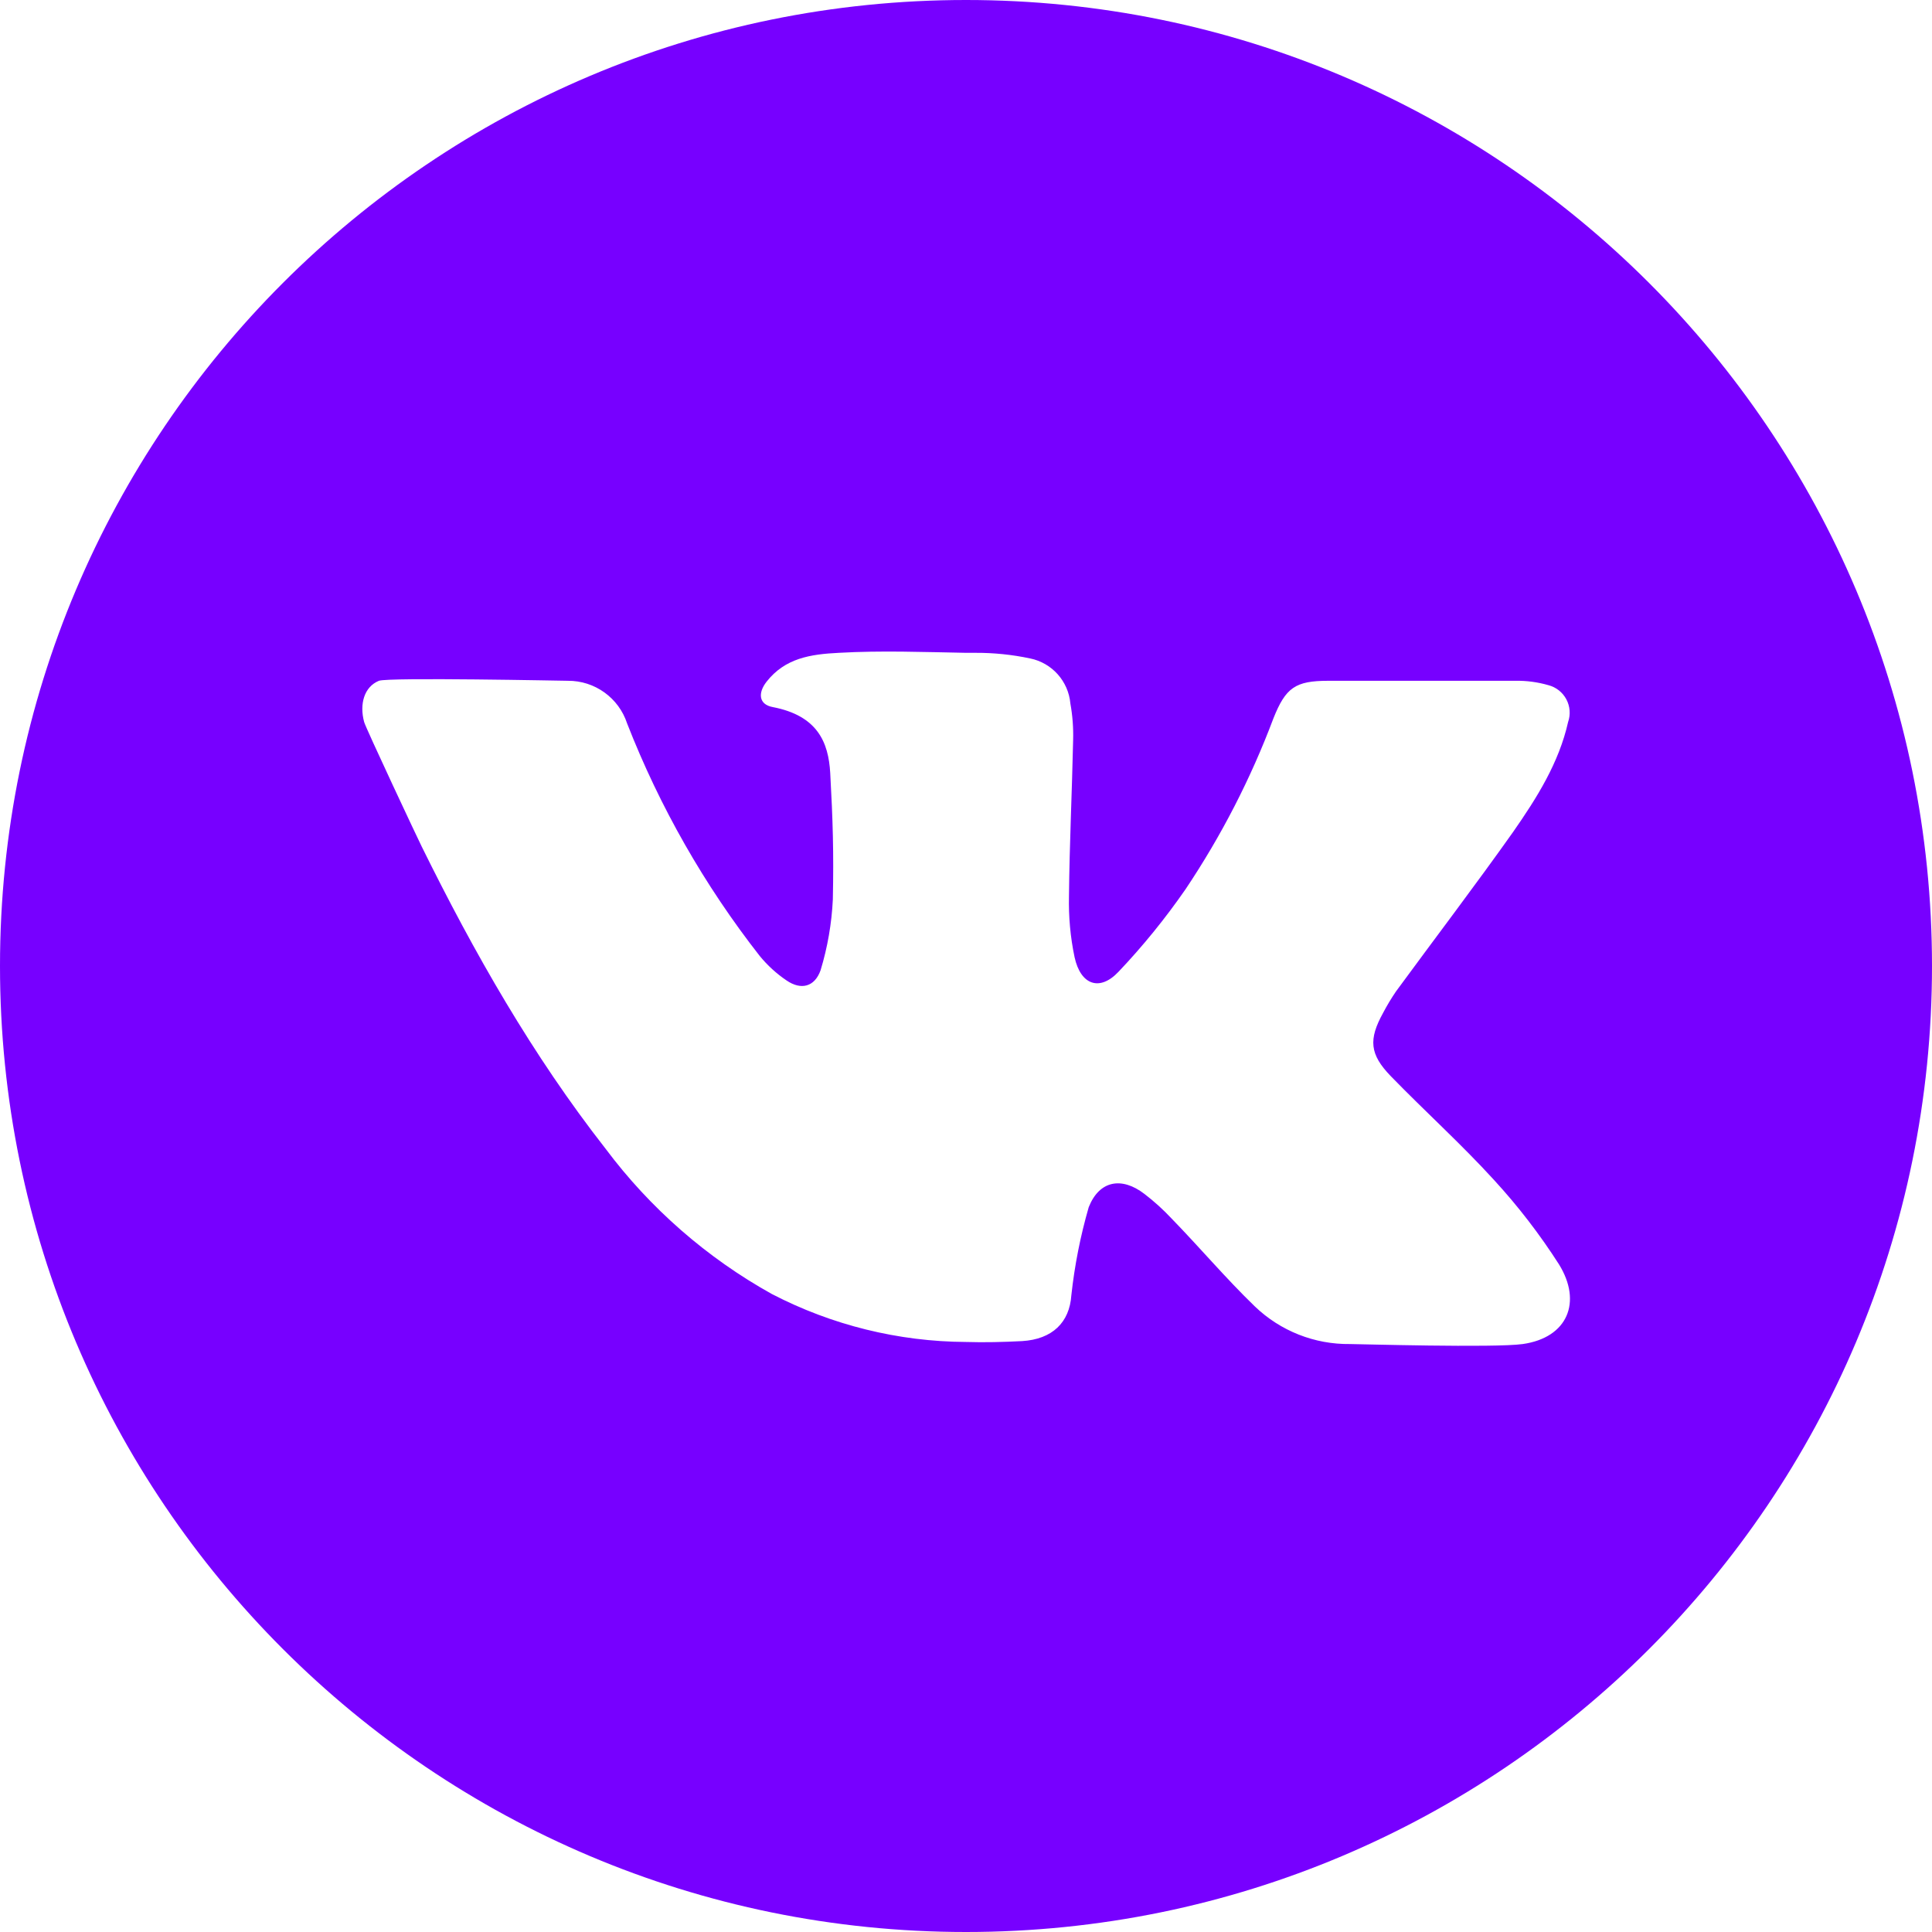
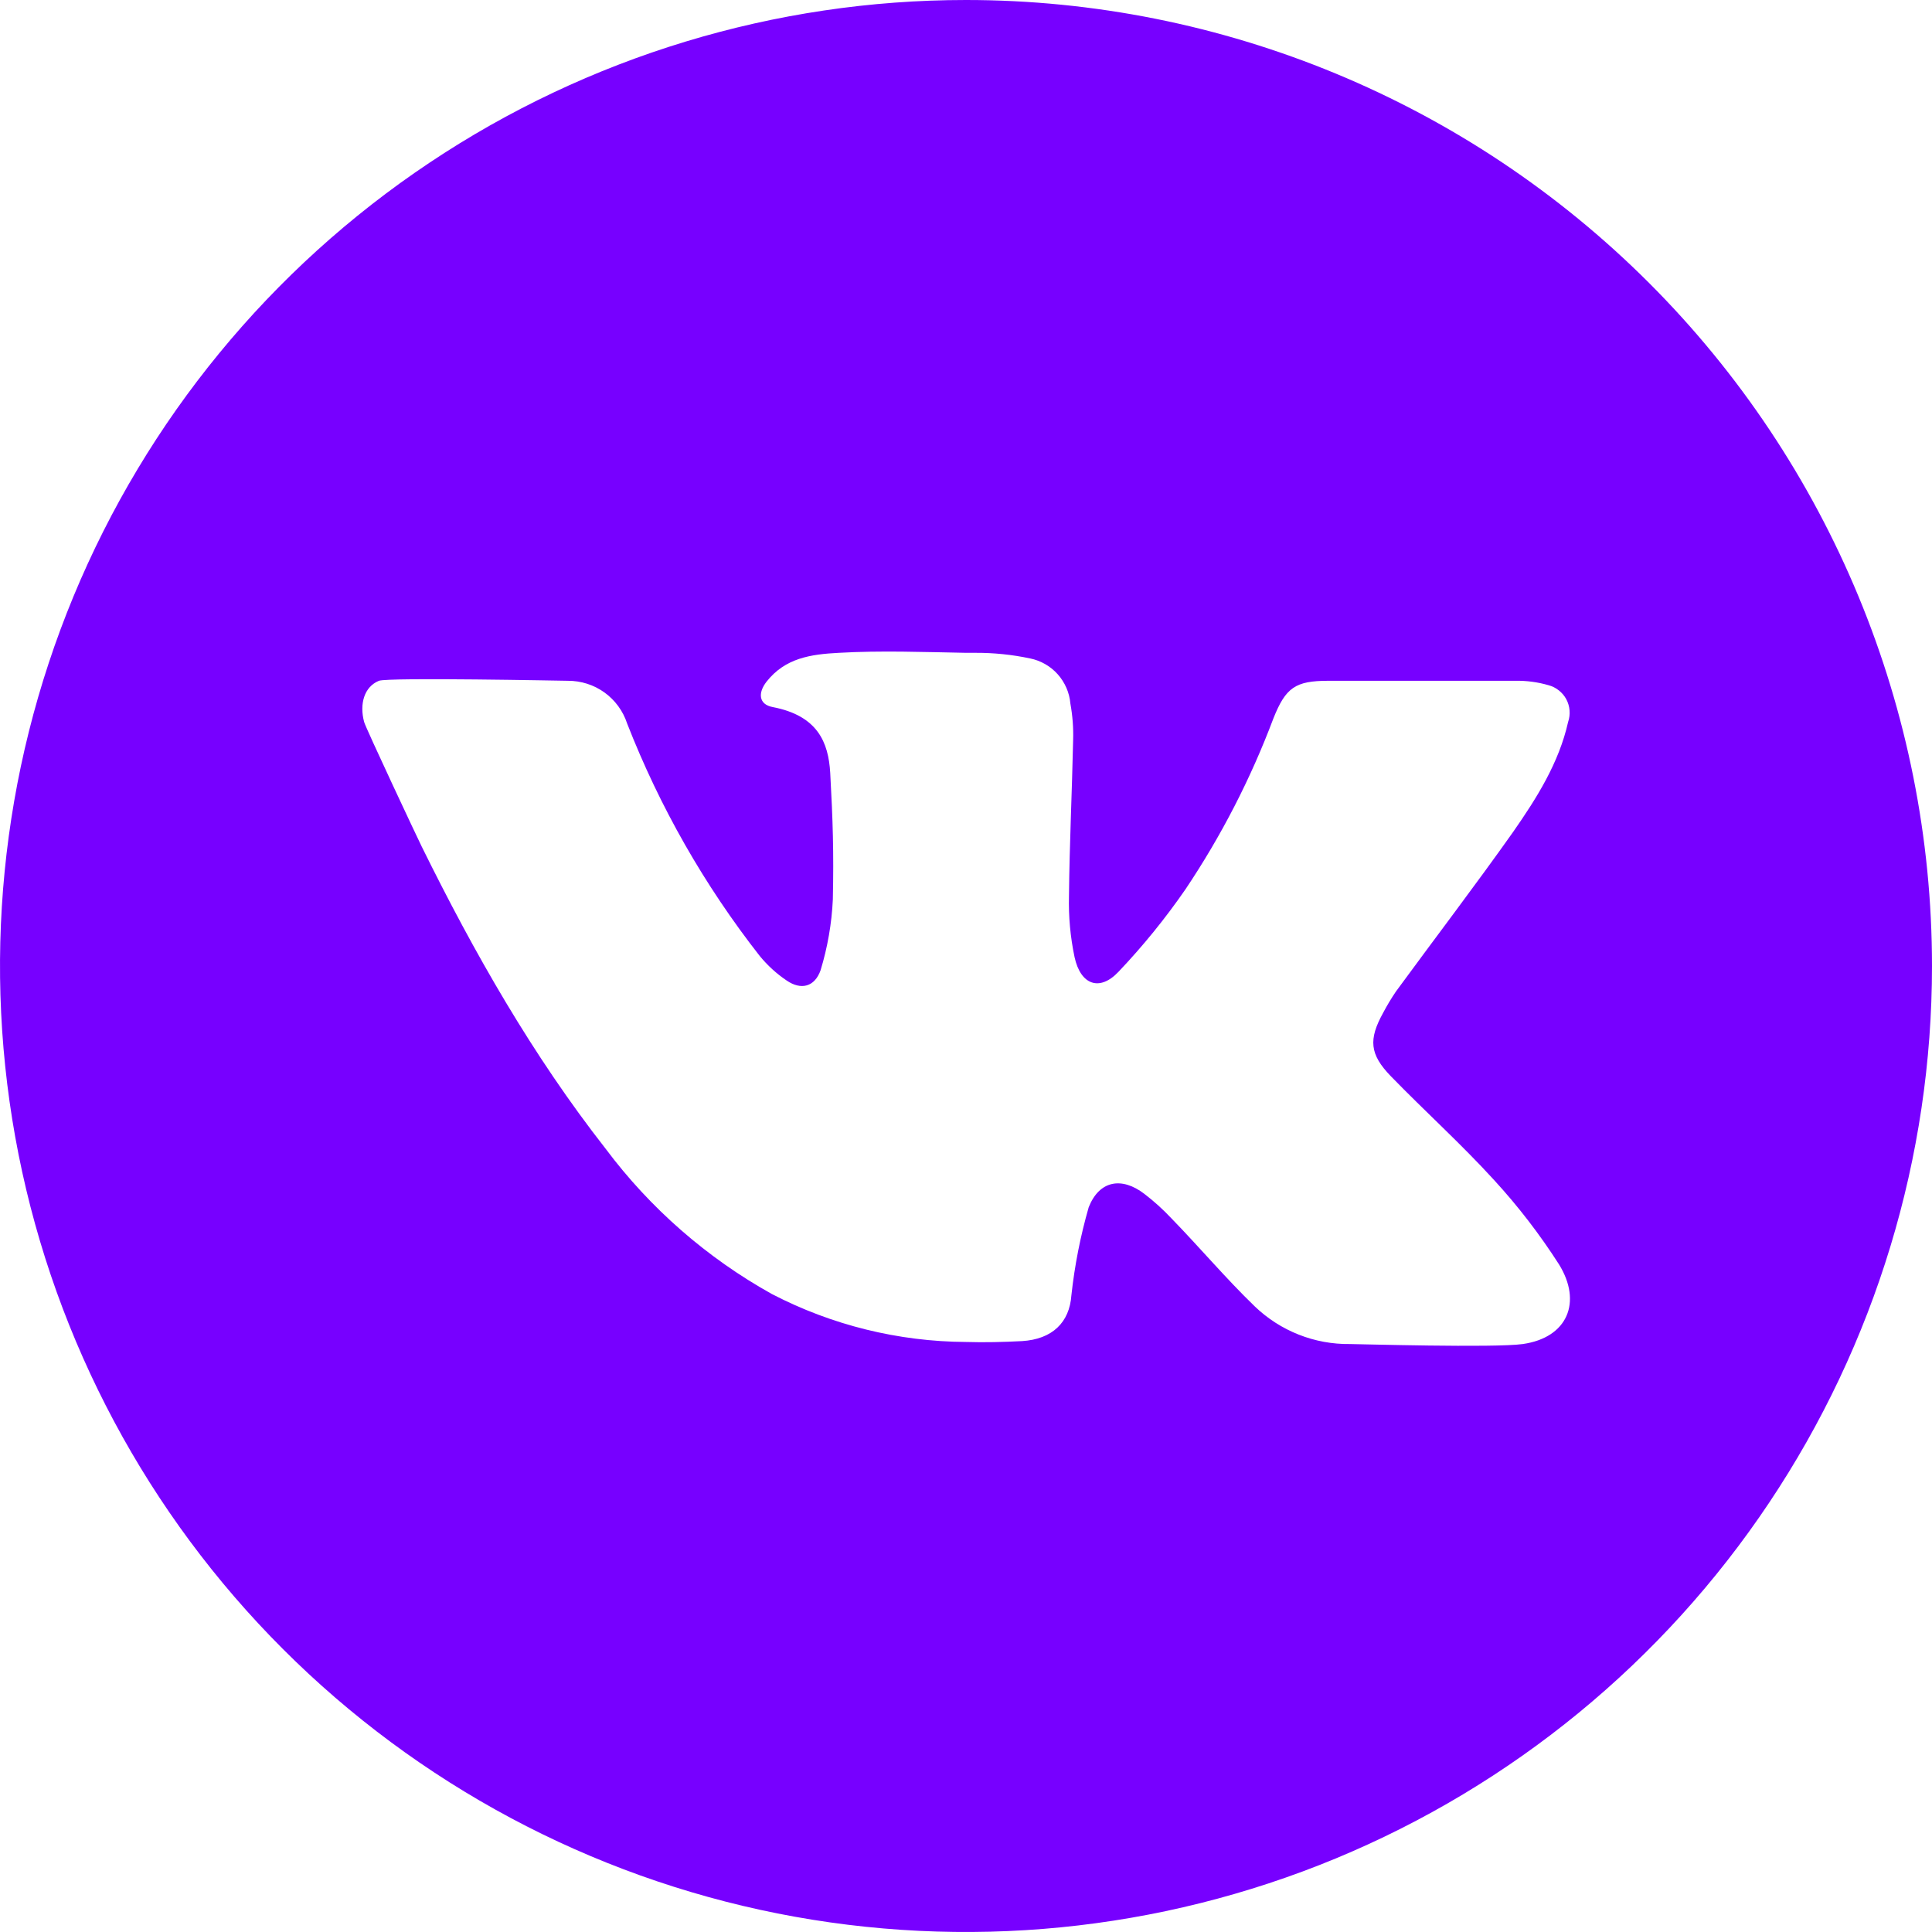
- <svg xmlns="http://www.w3.org/2000/svg" width="40" height="40" fill="none">
-   <path d="M20 0a20 20 0 1 0 0 40 20 20 0 0 0 0-40Zm11.527 27.827c-.582.082-3.427 0-3.575 0a2.794 2.794 0 0 1-1.975-.782c-.6-.58-1.136-1.216-1.722-1.818a4.59 4.59 0 0 0-.562-.509c-.468-.359-.932-.28-1.152.275a10.764 10.764 0 0 0-.36 1.825c-.038.56-.392.91-1.02.948-.388.02-.777.03-1.161.018a8.83 8.83 0 0 1-4.02-.993 10.944 10.944 0 0 1-3.44-3.005c-1.515-1.936-2.726-4.063-3.808-6.257-.057-.11-1.166-2.47-1.193-2.581-.1-.37 0-.728.306-.853.196-.075 3.85 0 3.912 0a1.282 1.282 0 0 1 1.227.884 19.092 19.092 0 0 0 2.746 4.814c.16.195.347.366.556.507.298.204.58.134.703-.211.145-.476.23-.969.254-1.466.02-.987 0-1.634-.054-2.62-.037-.633-.26-1.185-1.191-1.364-.287-.053-.312-.289-.127-.525.384-.489.909-.569 1.497-.598.878-.05 1.755-.016 2.632 0h.19c.383-.002.764.037 1.137.116a1.047 1.047 0 0 1 .834.934c.045.249.064.502.057.754-.023 1.075-.075 2.153-.086 3.228-.01.426.028.853.116 1.27.125.573.518.716.909.302.506-.533.97-1.105 1.389-1.71.74-1.105 1.35-2.29 1.818-3.535.254-.639.454-.78 1.136-.78h3.877c.23-.004.46.027.682.091a.588.588 0 0 1 .407.762c-.191.85-.65 1.575-1.136 2.273-.79 1.115-1.62 2.204-2.428 3.306-.097.143-.186.29-.266.443-.304.55-.281.857.16 1.312.704.725 1.456 1.402 2.136 2.148a12.68 12.68 0 0 1 1.345 1.747c.484.782.178 1.518-.75 1.65Z" fill="#70F" />
+ <svg xmlns="http://www.w3.org/2000/svg" width="40" height="40" viewBox="0 0 40 40" fill="none">
+   <path d="M20 0C16.044 0 12.178 1.173 8.889 3.371C5.6 5.568 3.036 8.692 1.522 12.346C0.009 16.001 -0.387 20.022 0.384 23.902C1.156 27.781 3.061 31.345 5.858 34.142C8.655 36.939 12.219 38.844 16.098 39.616C19.978 40.387 23.999 39.991 27.654 38.478C31.308 36.964 34.432 34.4 36.629 31.111C38.827 27.822 40 23.956 40 20C40 14.696 37.893 9.609 34.142 5.858C30.391 2.107 25.304 0 20 0ZM31.527 27.827C30.945 27.909 28.1 27.827 27.952 27.827C27.217 27.837 26.507 27.556 25.977 27.046C25.377 26.466 24.841 25.829 24.255 25.227C24.082 25.042 23.894 24.872 23.693 24.718C23.225 24.359 22.761 24.439 22.541 24.993C22.369 25.59 22.249 26.201 22.182 26.818C22.143 27.377 21.789 27.727 21.161 27.766C20.773 27.786 20.384 27.796 20 27.784C18.6 27.776 17.222 27.436 15.98 26.791C14.635 26.042 13.463 25.018 12.541 23.786C11.025 21.85 9.814 19.723 8.732 17.529C8.675 17.418 7.566 15.059 7.539 14.948C7.439 14.577 7.539 14.22 7.845 14.095C8.041 14.021 11.695 14.095 11.757 14.095C12.029 14.094 12.294 14.178 12.515 14.337C12.735 14.496 12.9 14.721 12.984 14.979C13.66 16.709 14.585 18.331 15.73 19.793C15.89 19.988 16.077 20.159 16.286 20.3C16.584 20.505 16.866 20.434 16.989 20.089C17.134 19.613 17.22 19.12 17.243 18.623C17.264 17.636 17.243 16.989 17.189 16.002C17.152 15.37 16.93 14.818 15.998 14.639C15.711 14.586 15.686 14.35 15.87 14.114C16.255 13.625 16.78 13.546 17.368 13.516C18.245 13.466 19.123 13.5 20 13.516H20.191C20.573 13.514 20.954 13.553 21.327 13.632C21.548 13.677 21.749 13.792 21.899 13.96C22.049 14.129 22.142 14.341 22.161 14.566C22.206 14.815 22.226 15.068 22.218 15.32C22.195 16.395 22.143 17.473 22.132 18.548C22.121 18.974 22.16 19.401 22.248 19.818C22.373 20.391 22.766 20.534 23.157 20.12C23.663 19.587 24.128 19.015 24.546 18.409C25.286 17.305 25.896 16.119 26.364 14.875C26.618 14.236 26.818 14.095 27.5 14.095H31.377C31.608 14.091 31.838 14.122 32.059 14.186C32.138 14.207 32.211 14.243 32.274 14.294C32.338 14.344 32.391 14.407 32.429 14.478C32.467 14.55 32.49 14.628 32.496 14.709C32.503 14.79 32.492 14.871 32.466 14.948C32.275 15.798 31.816 16.523 31.33 17.221C30.541 18.336 29.709 19.425 28.902 20.527C28.805 20.67 28.716 20.818 28.636 20.97C28.332 21.52 28.355 21.827 28.796 22.282C29.5 23.007 30.252 23.684 30.932 24.43C31.43 24.972 31.88 25.557 32.277 26.177C32.761 26.959 32.455 27.695 31.527 27.827Z" fill="#7700FF" />
</svg>
